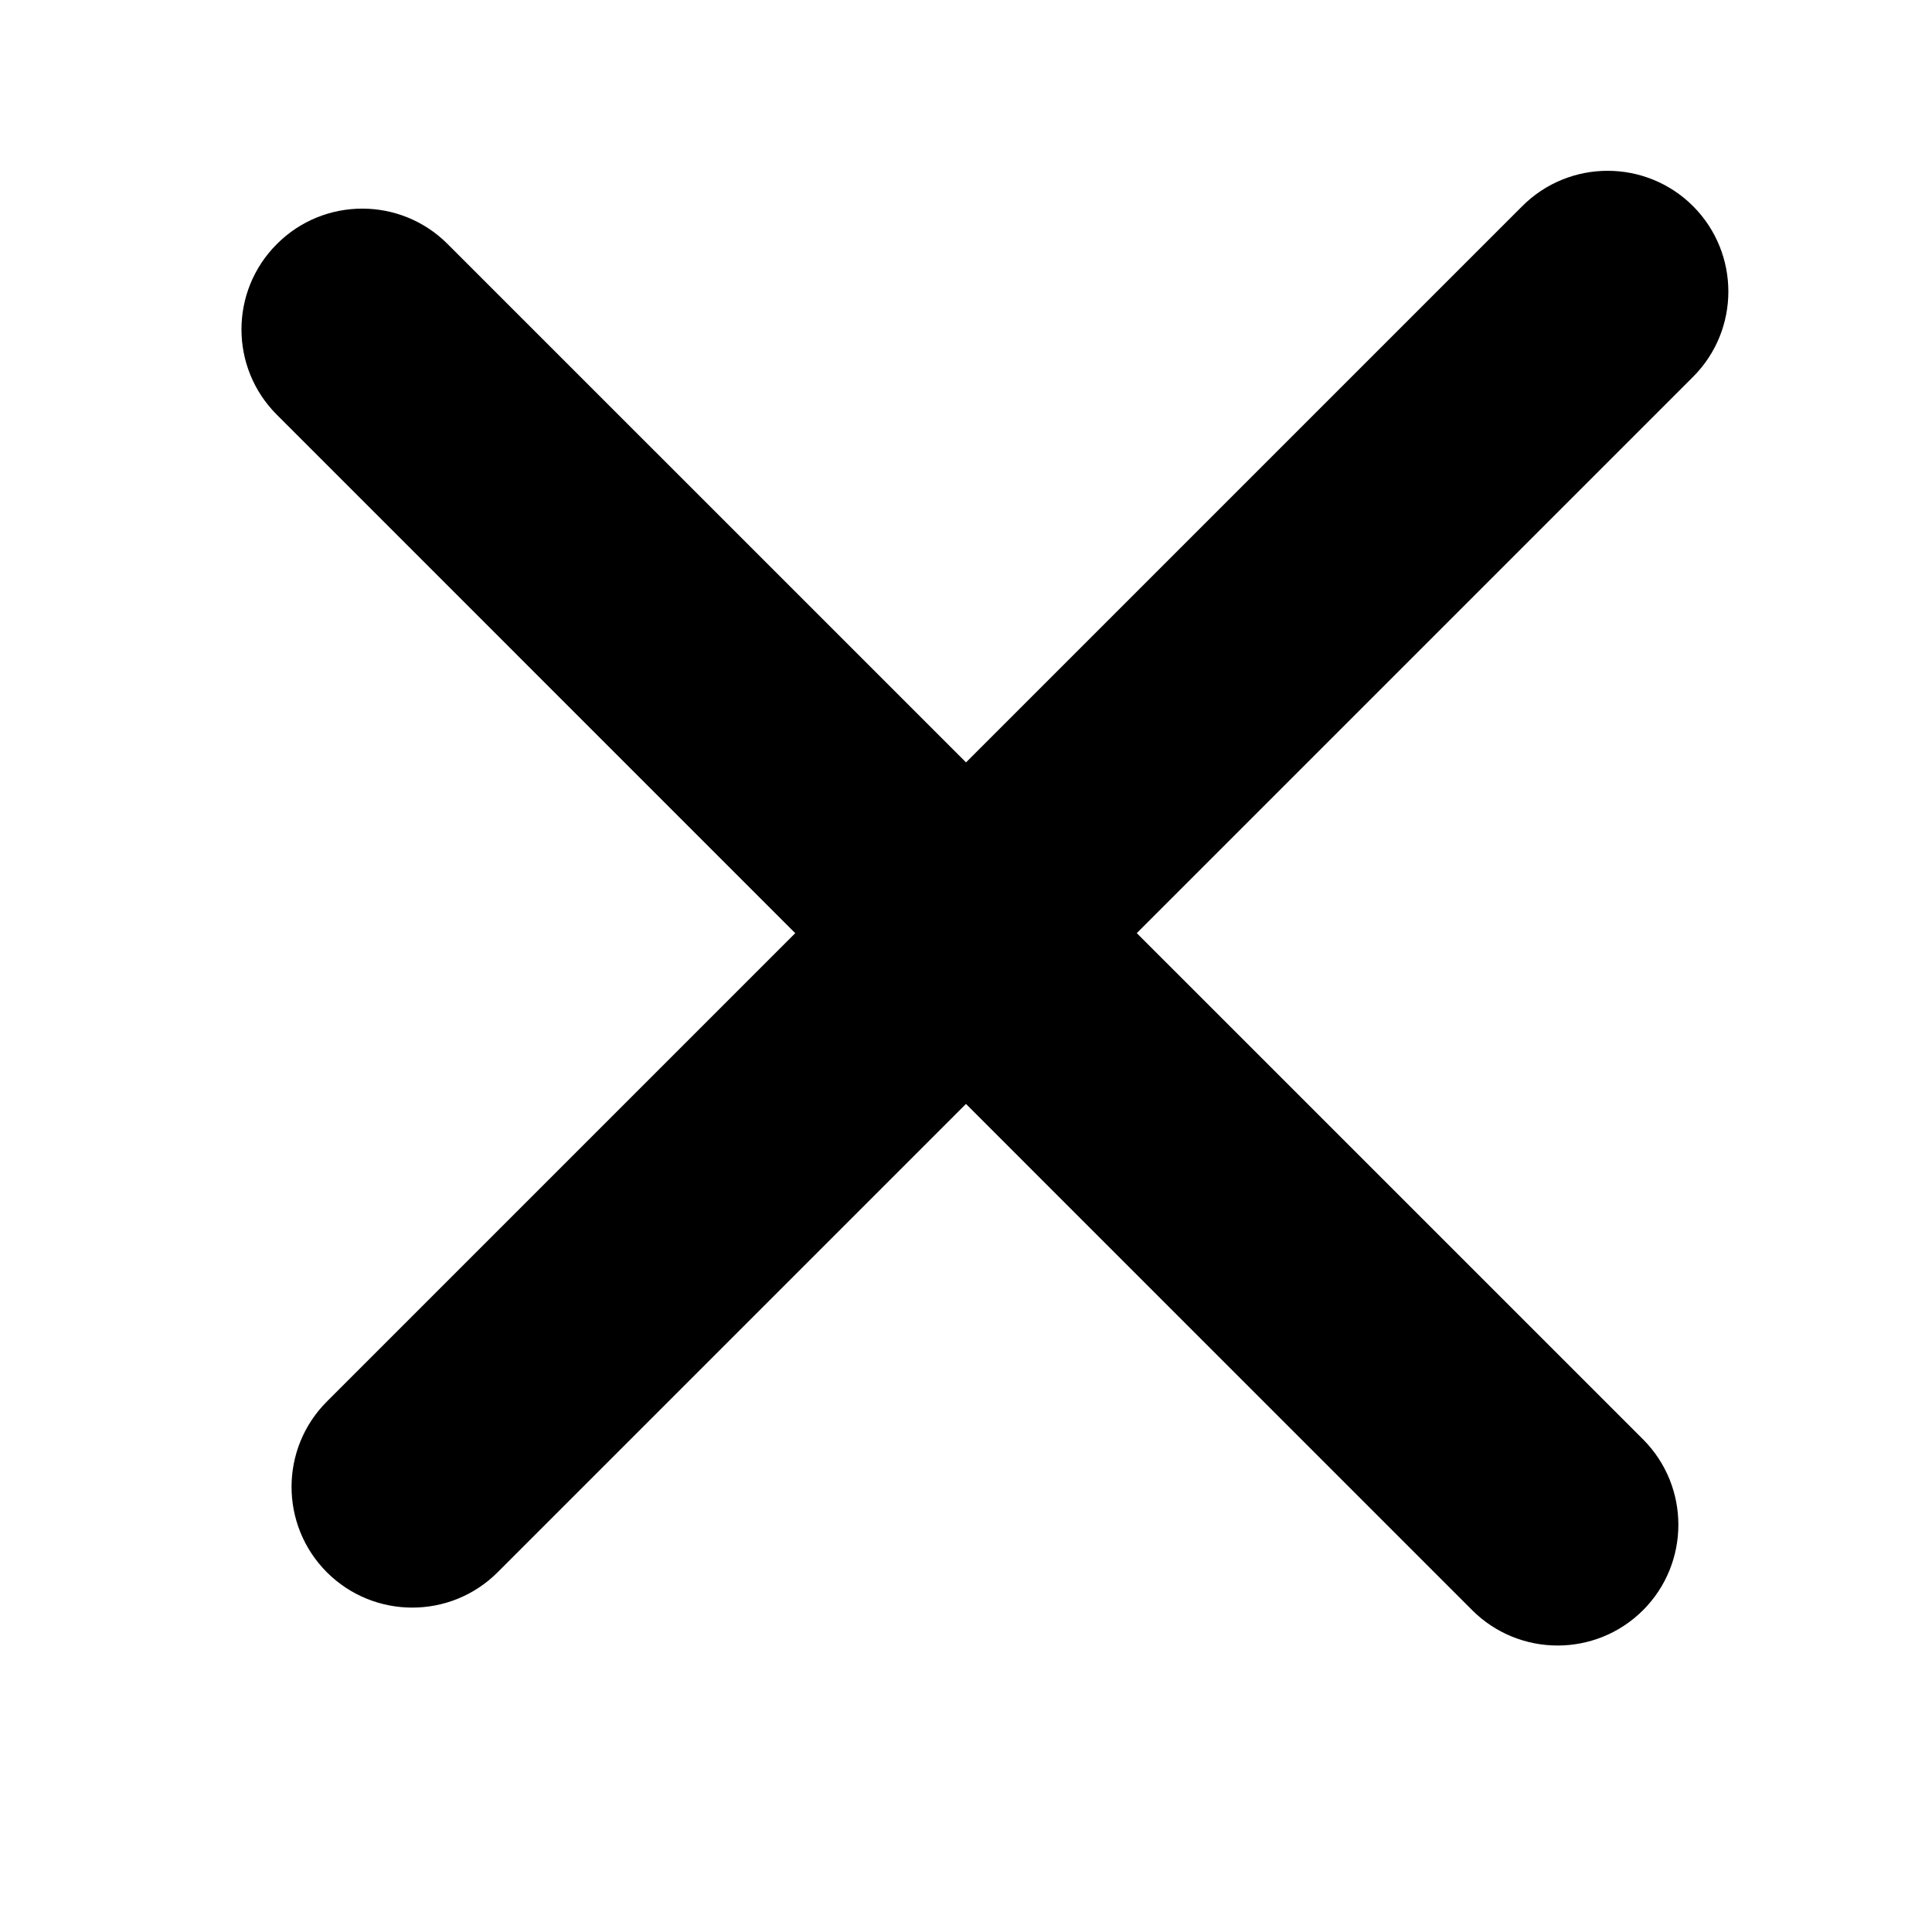
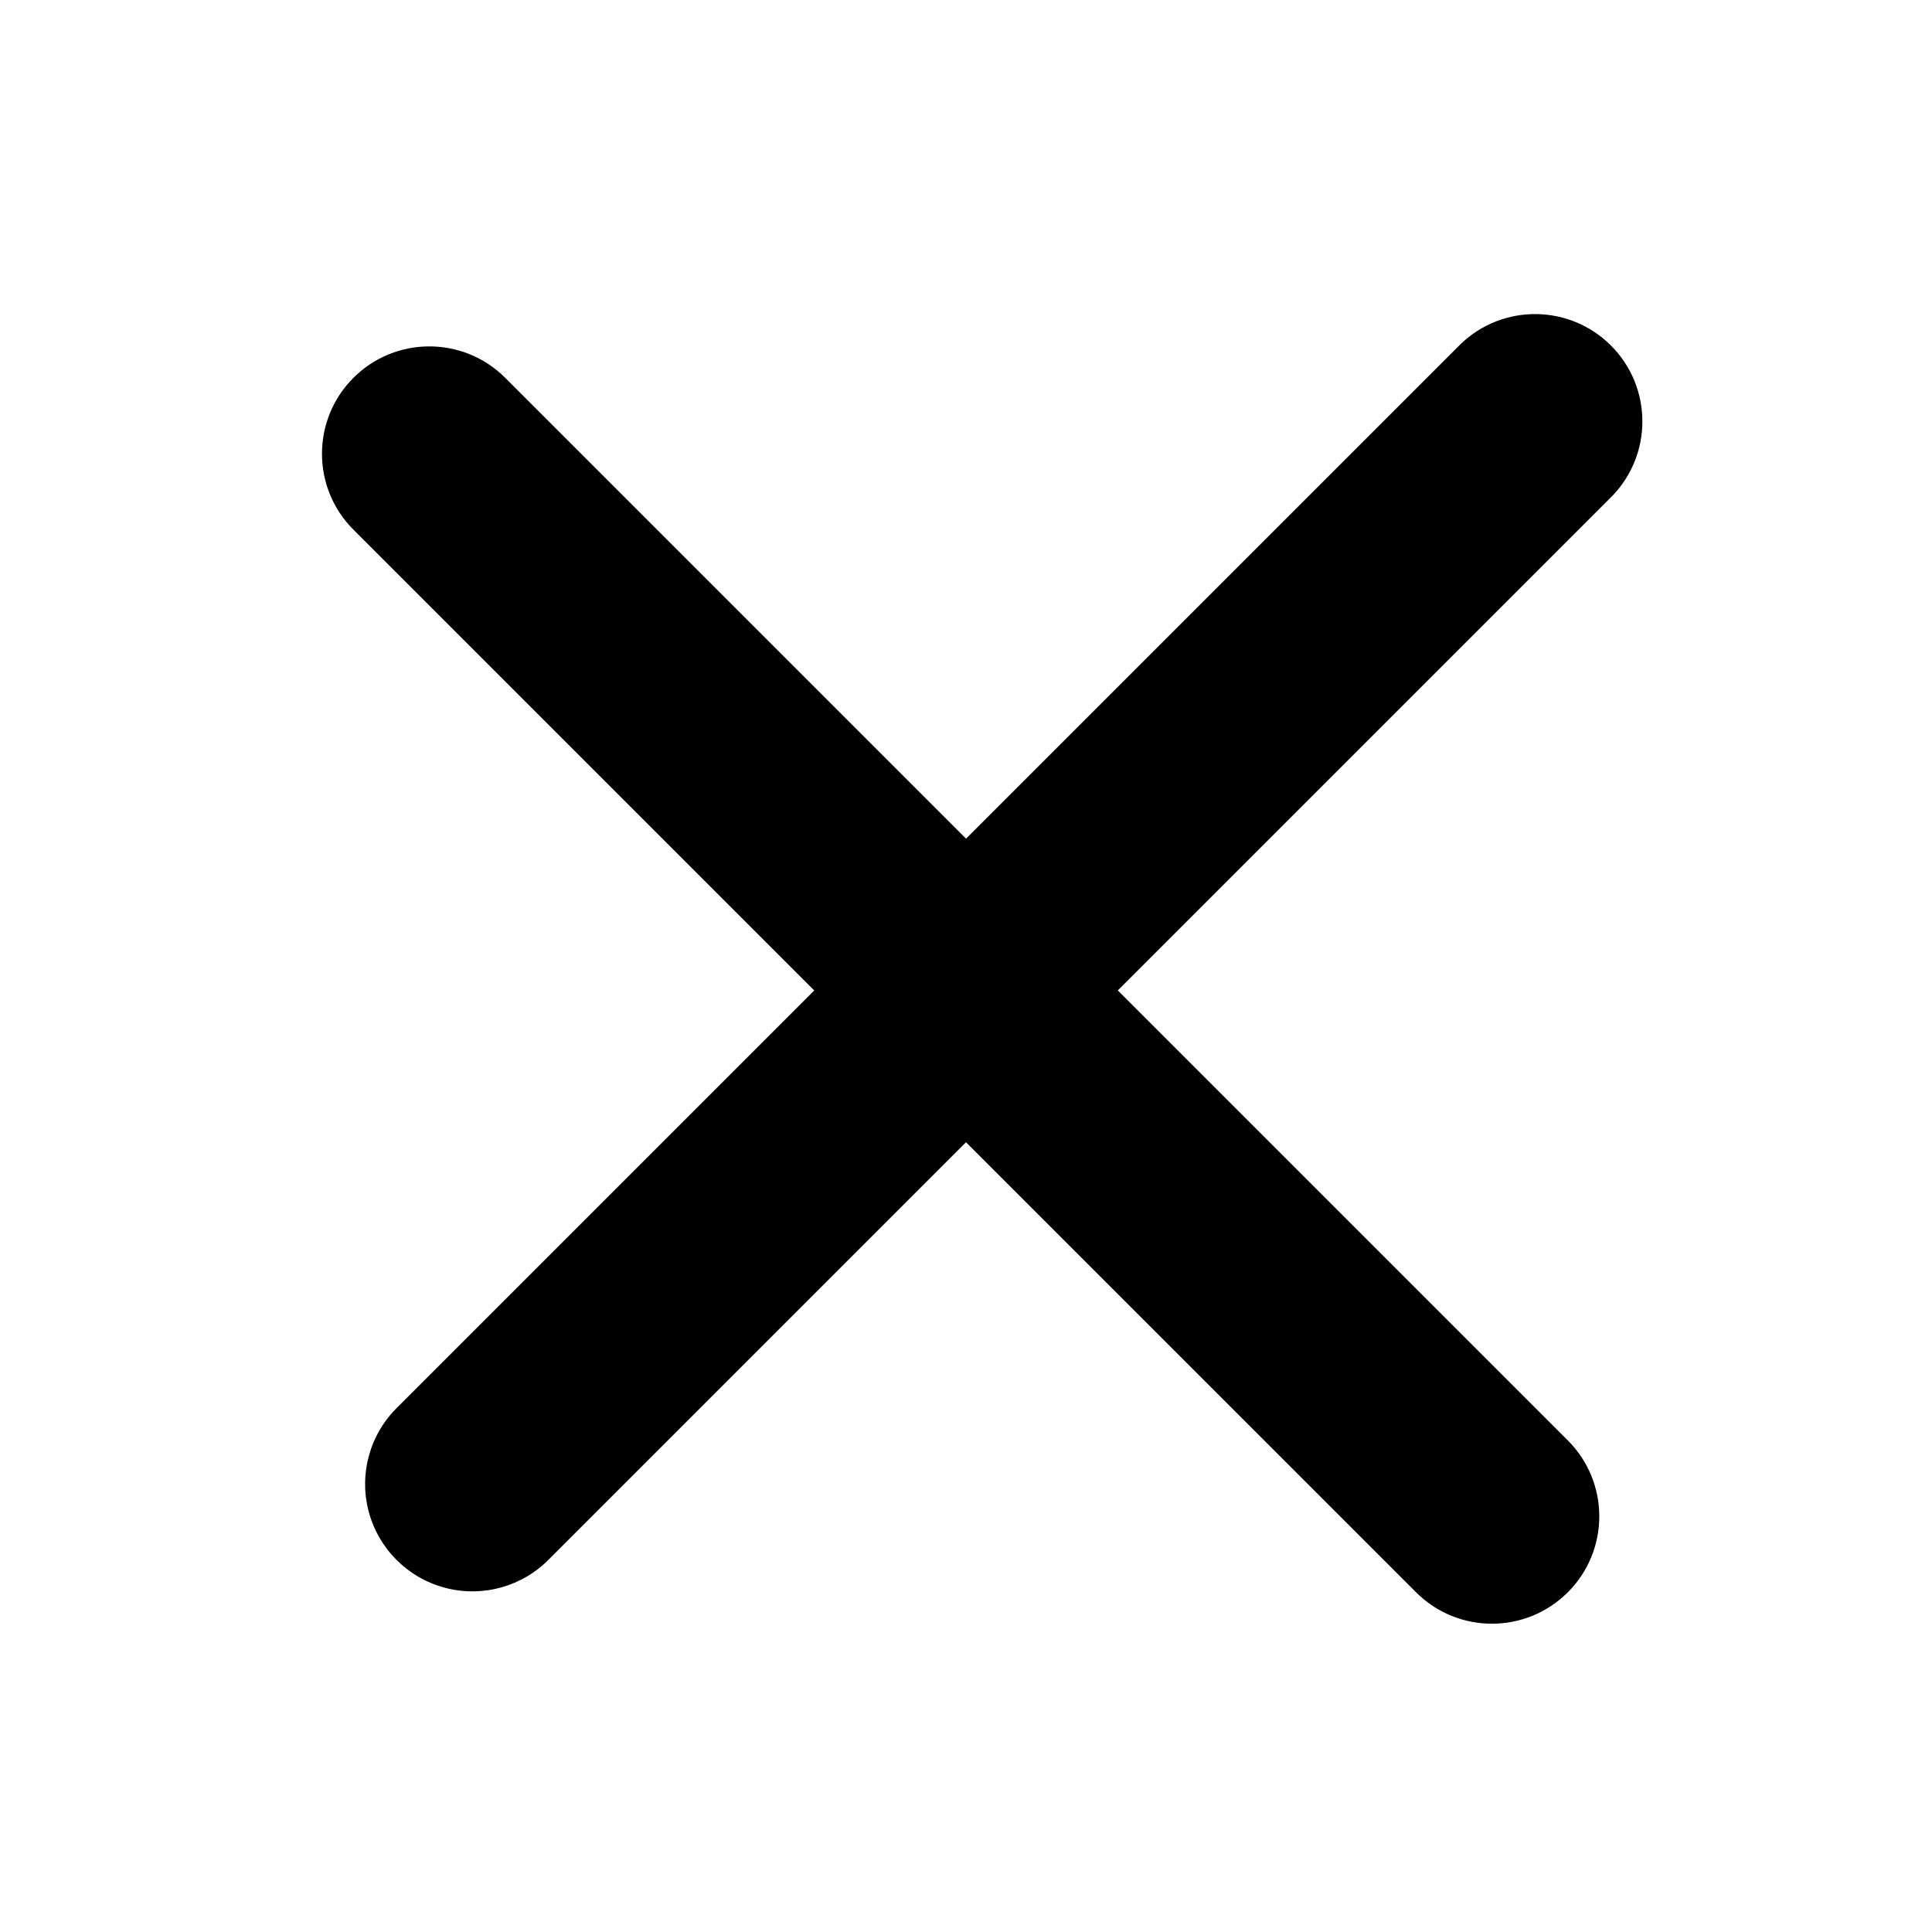
- <svg xmlns="http://www.w3.org/2000/svg" width="16" height="16" viewBox="0 0 16 14">
-   <path d="M2.707 10.607C2.317 10.997 2.317 11.63 2.707 12.021C3.098 12.411 3.731 12.411 4.121 12.021L14.021 2.121C14.411 1.731 14.411 1.098 14.021 0.707C13.63 0.317 12.997 0.317 12.607 0.707L2.707 10.607Z" />
-   <path d="M3.707 1.021C3.317 0.63 2.683 0.63 2.293 1.021C1.902 1.411 1.902 2.045 2.293 2.435L12.192 12.335C12.583 12.725 13.216 12.725 13.607 12.335C13.997 11.944 13.997 11.311 13.607 10.92L3.707 1.021Z" />
+ <svg xmlns="http://www.w3.org/2000/svg" width="18" height="18" fill="currentColor" viewBox="0 0 18 18">
+   <path d="M3.707 13.107a1 1 0 1 0 1.414 1.414l9.9-9.9a1 1 0 0 0-1.414-1.414l-9.9 9.9Z" />
+   <path d="M4.707 3.52a1 1 0 0 0-1.414 1.415l9.9 9.9a1 1 0 0 0 1.414-1.415l-9.9-9.9Z" />
</svg>
